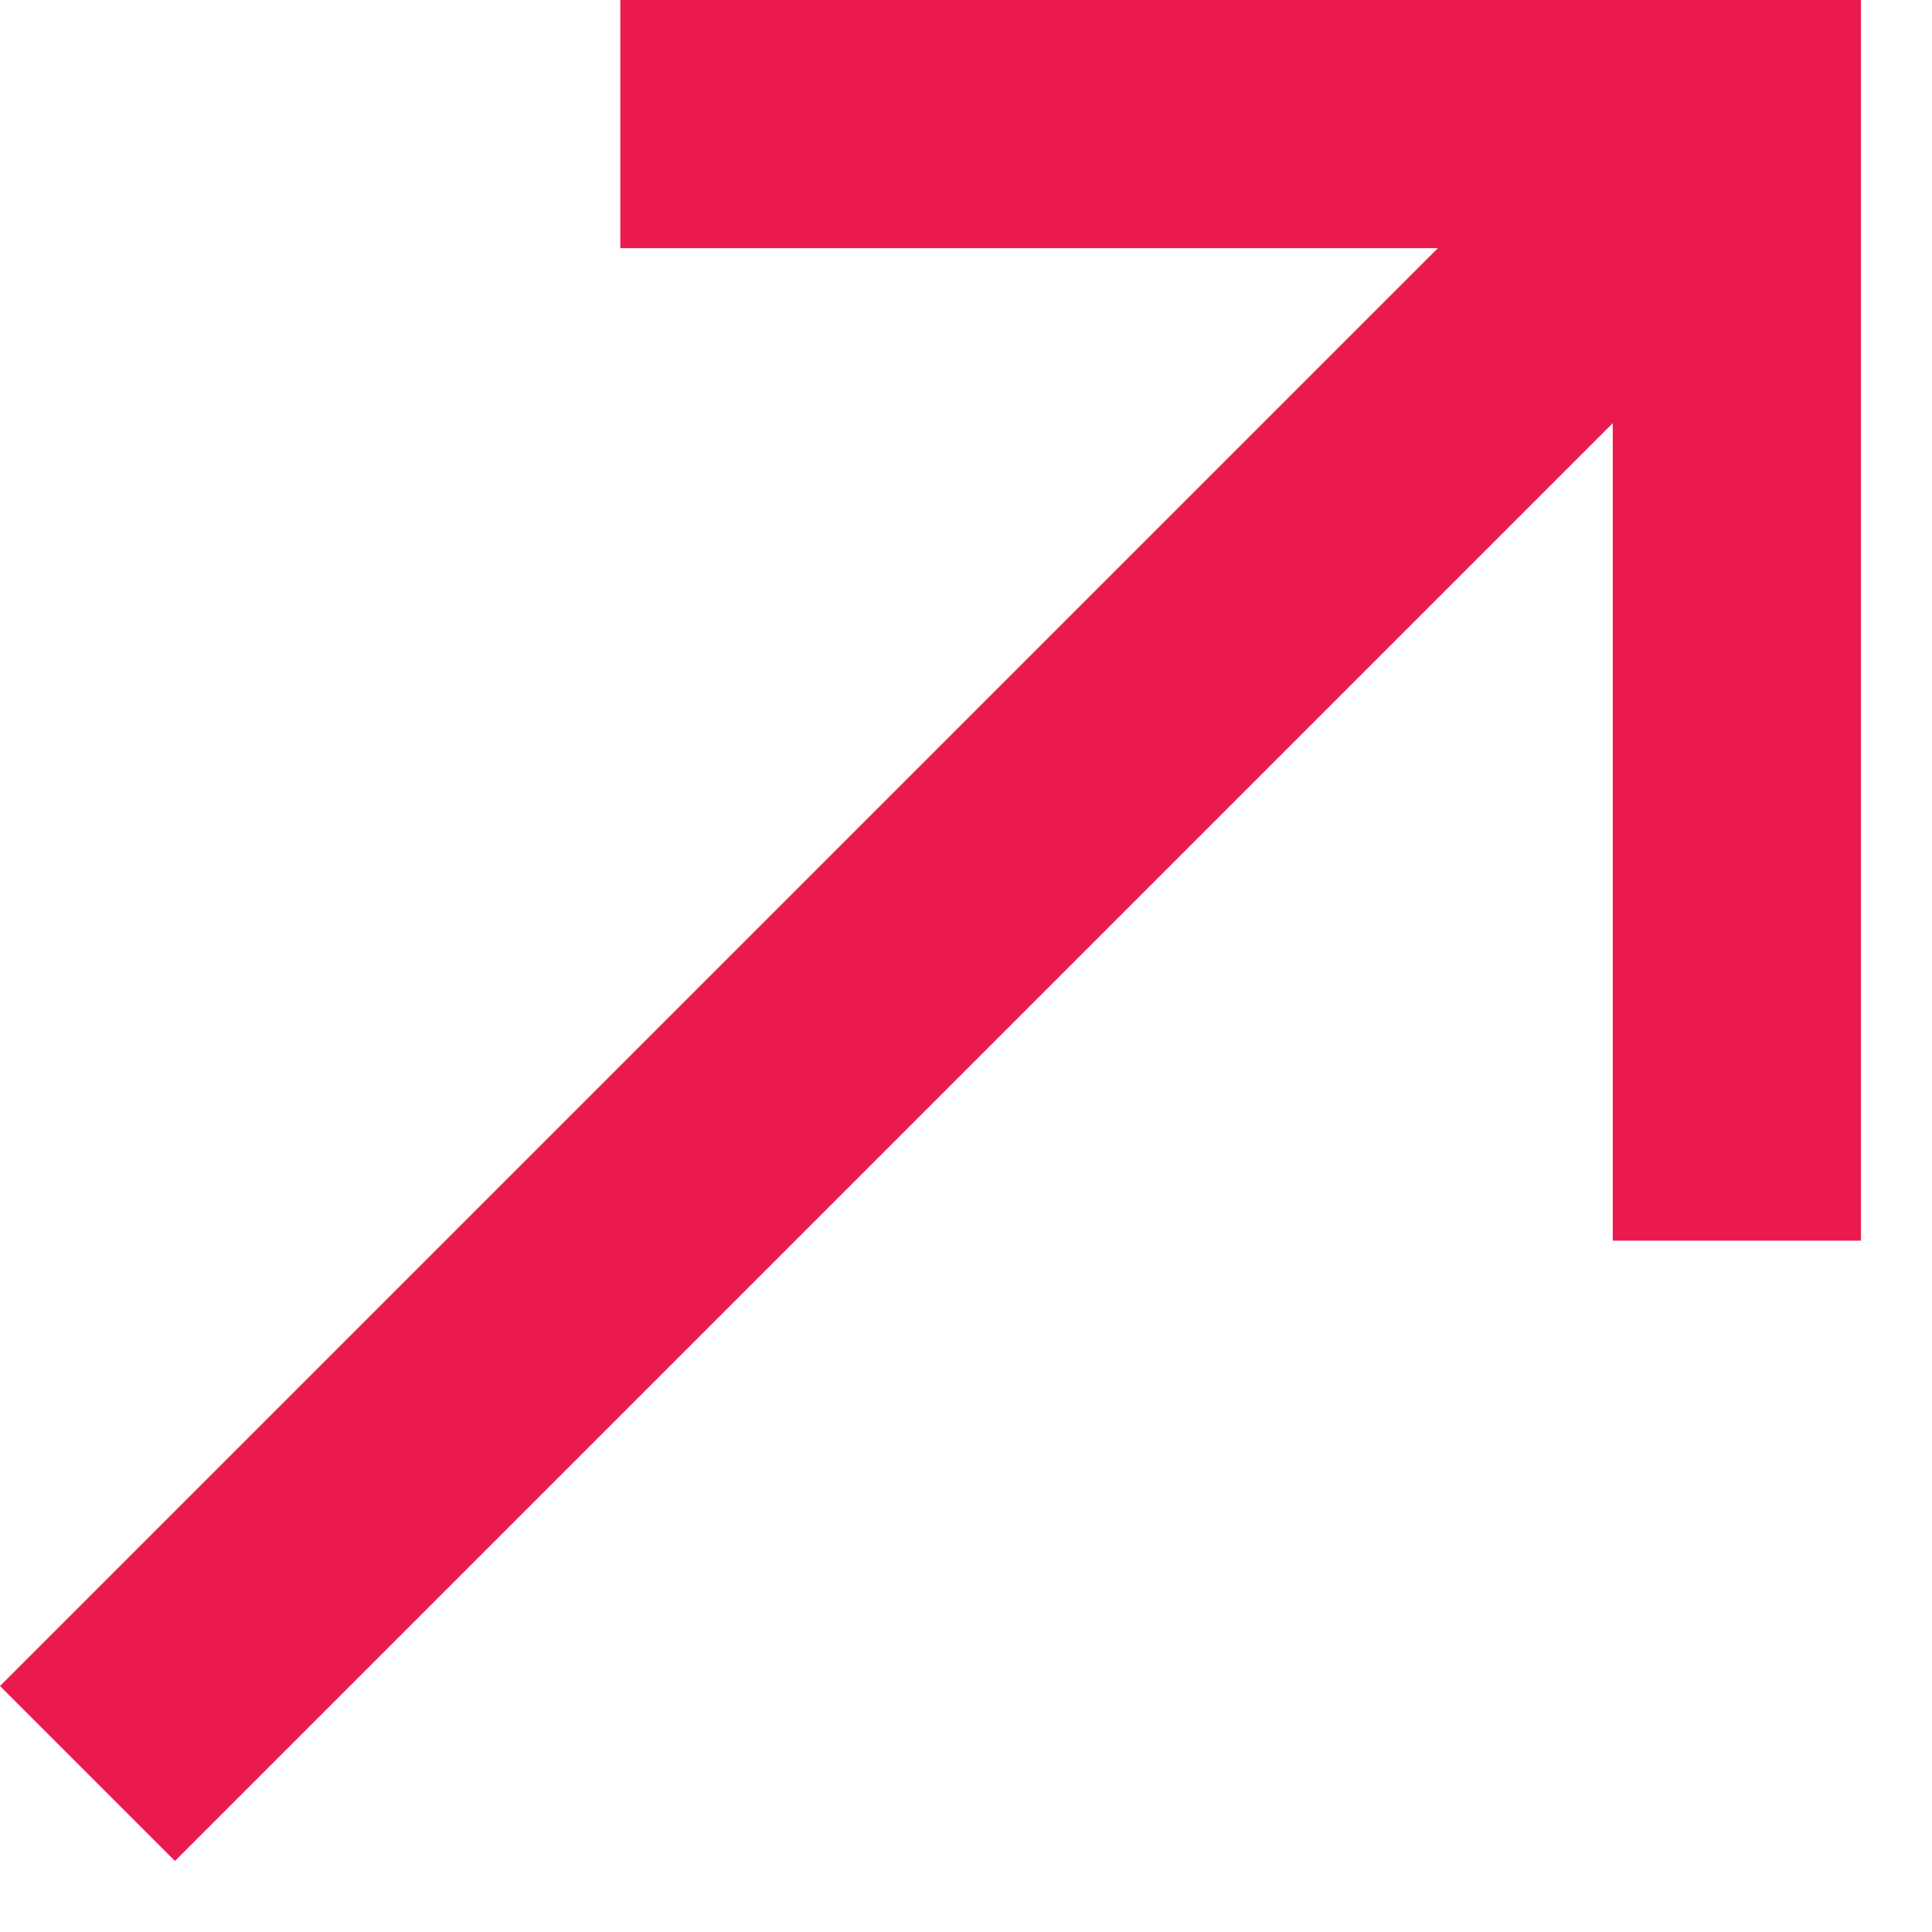
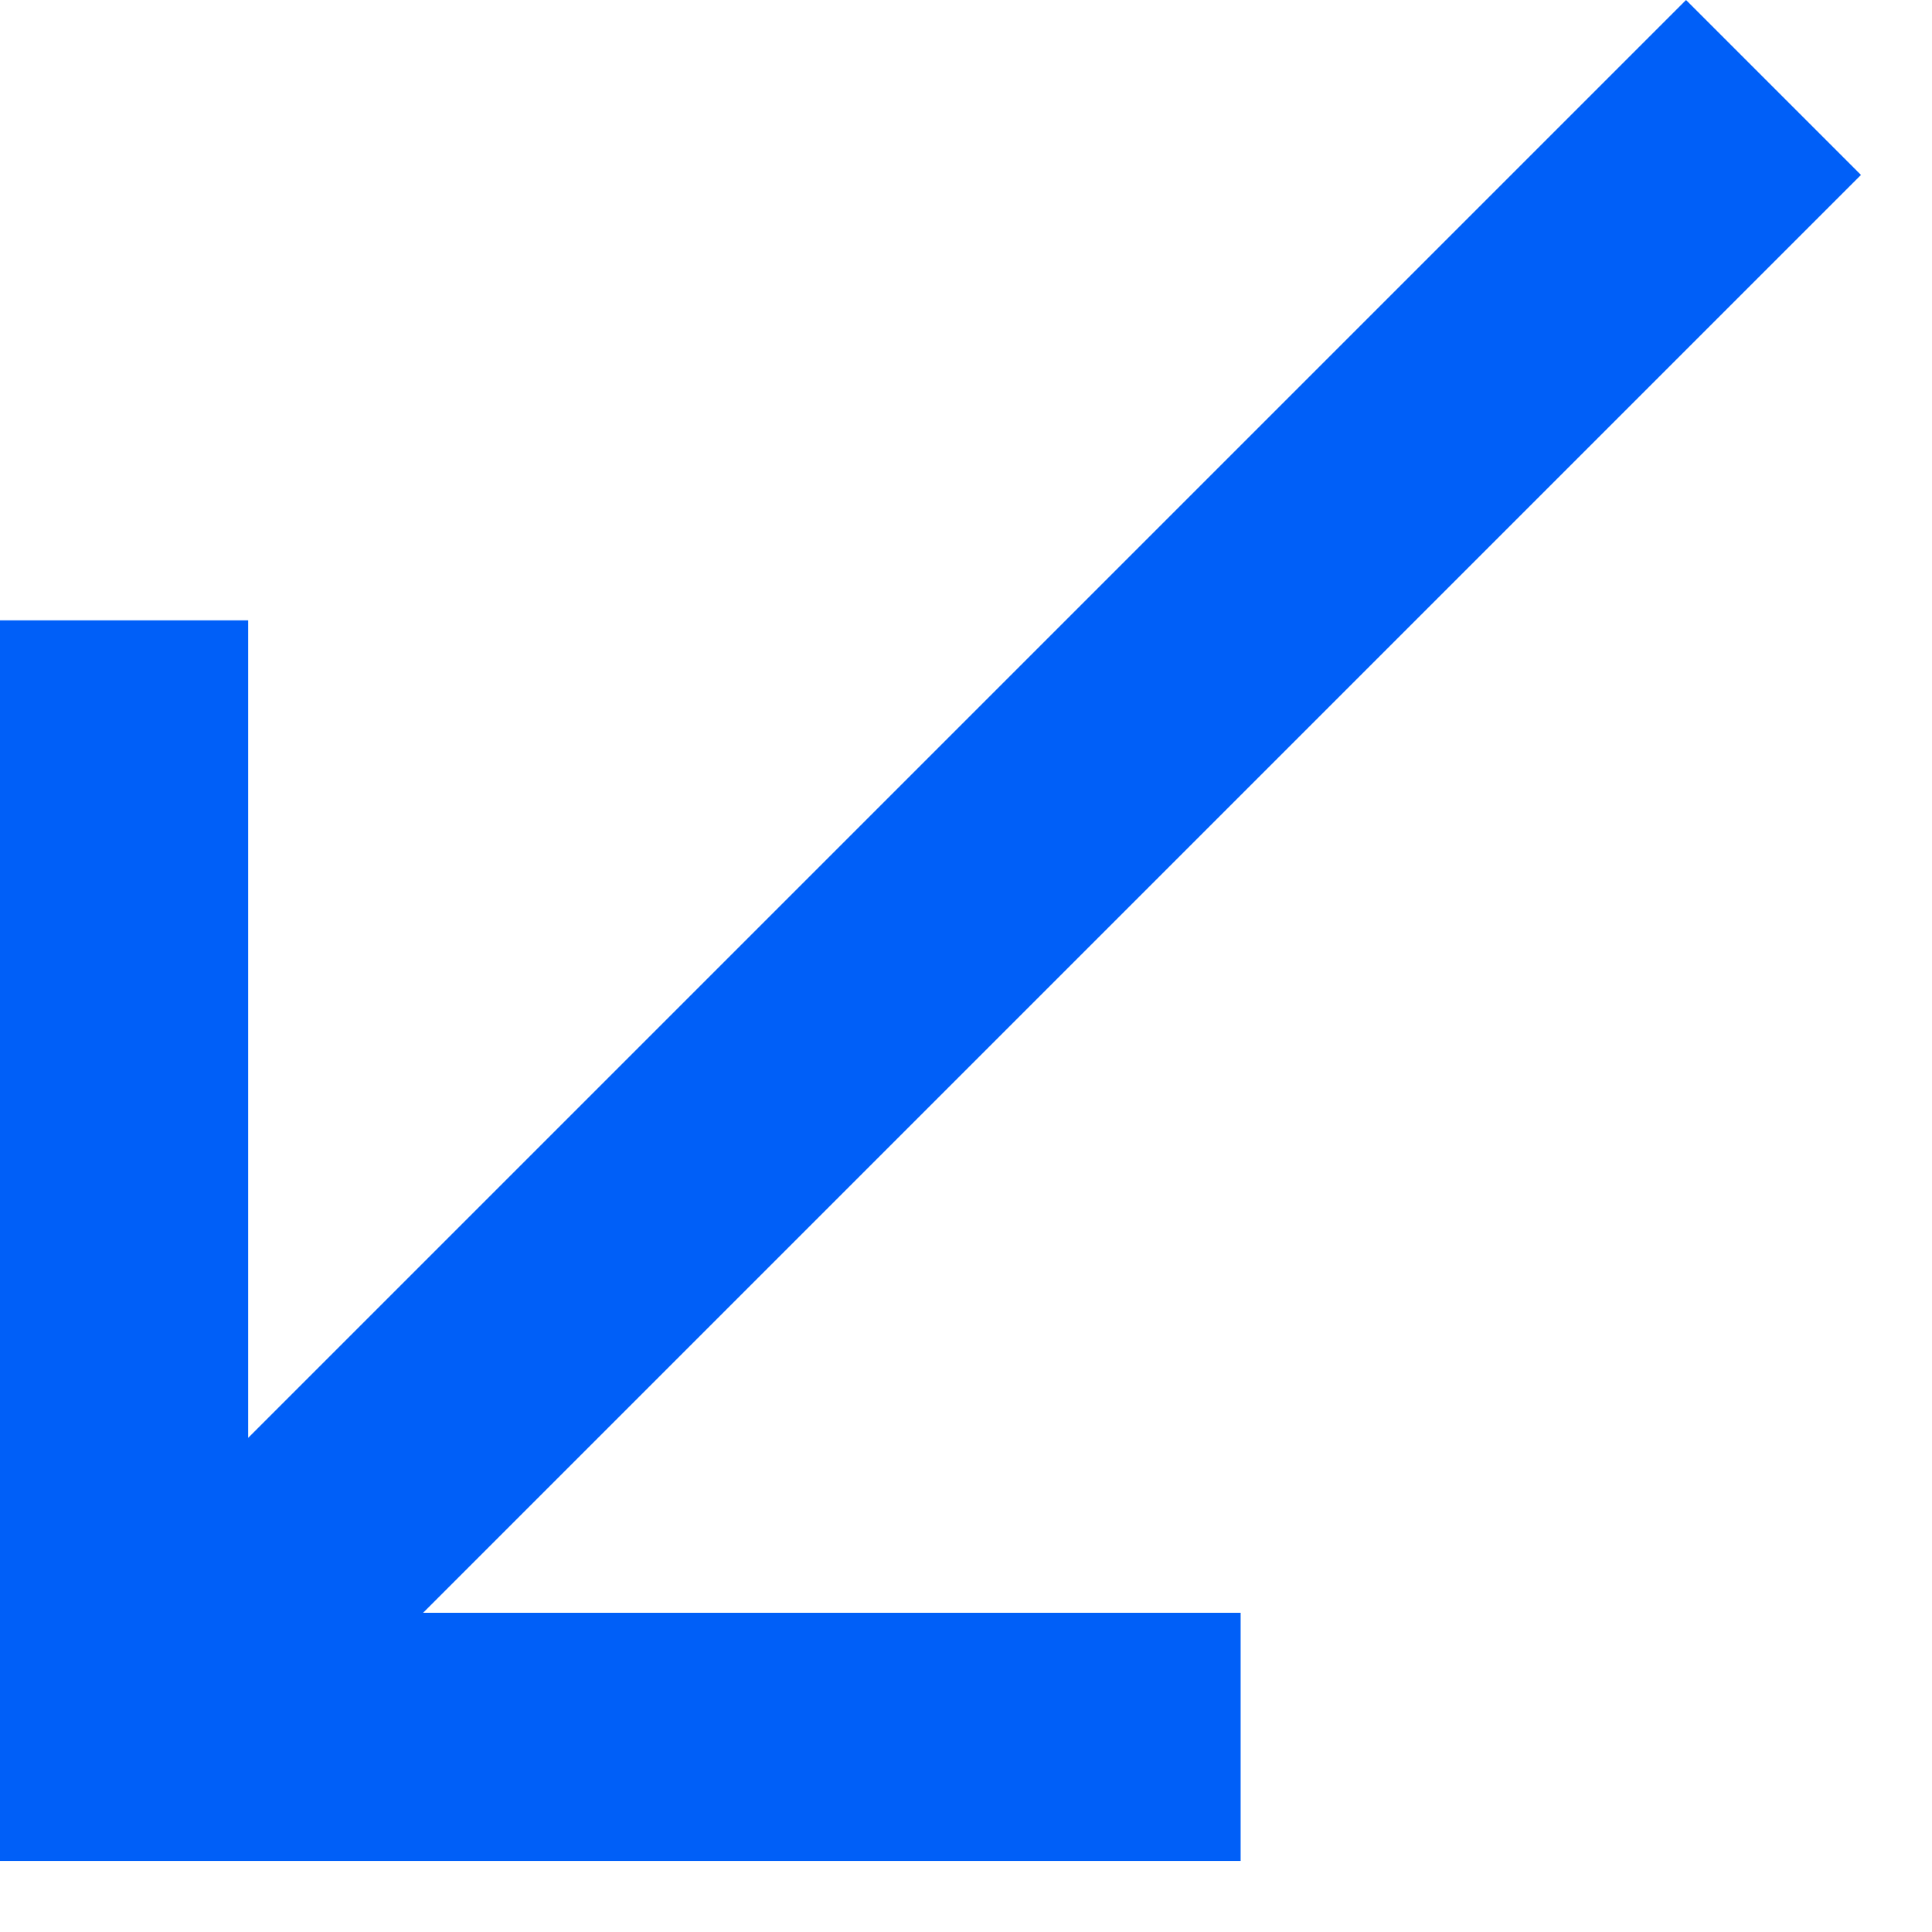
<svg xmlns="http://www.w3.org/2000/svg" width="13" height="13" viewBox="0 0 13 13" fill="none">
-   <path d="M-1.04904e-05 11.345L1.177 12.522L10.852 2.847L10.852 8.348H12.522L12.522 -1.04904e-05L4.174 -1.04904e-05V1.67L9.675 1.67L-1.04904e-05 11.345Z" fill="#EA1A4F" />
+   <path d="M12.522 1.177L11.345 0L1.67 9.675V4.174H0V12.522H8.348V10.852H2.847L12.522 1.177Z" fill="#005FF8" />
</svg>
